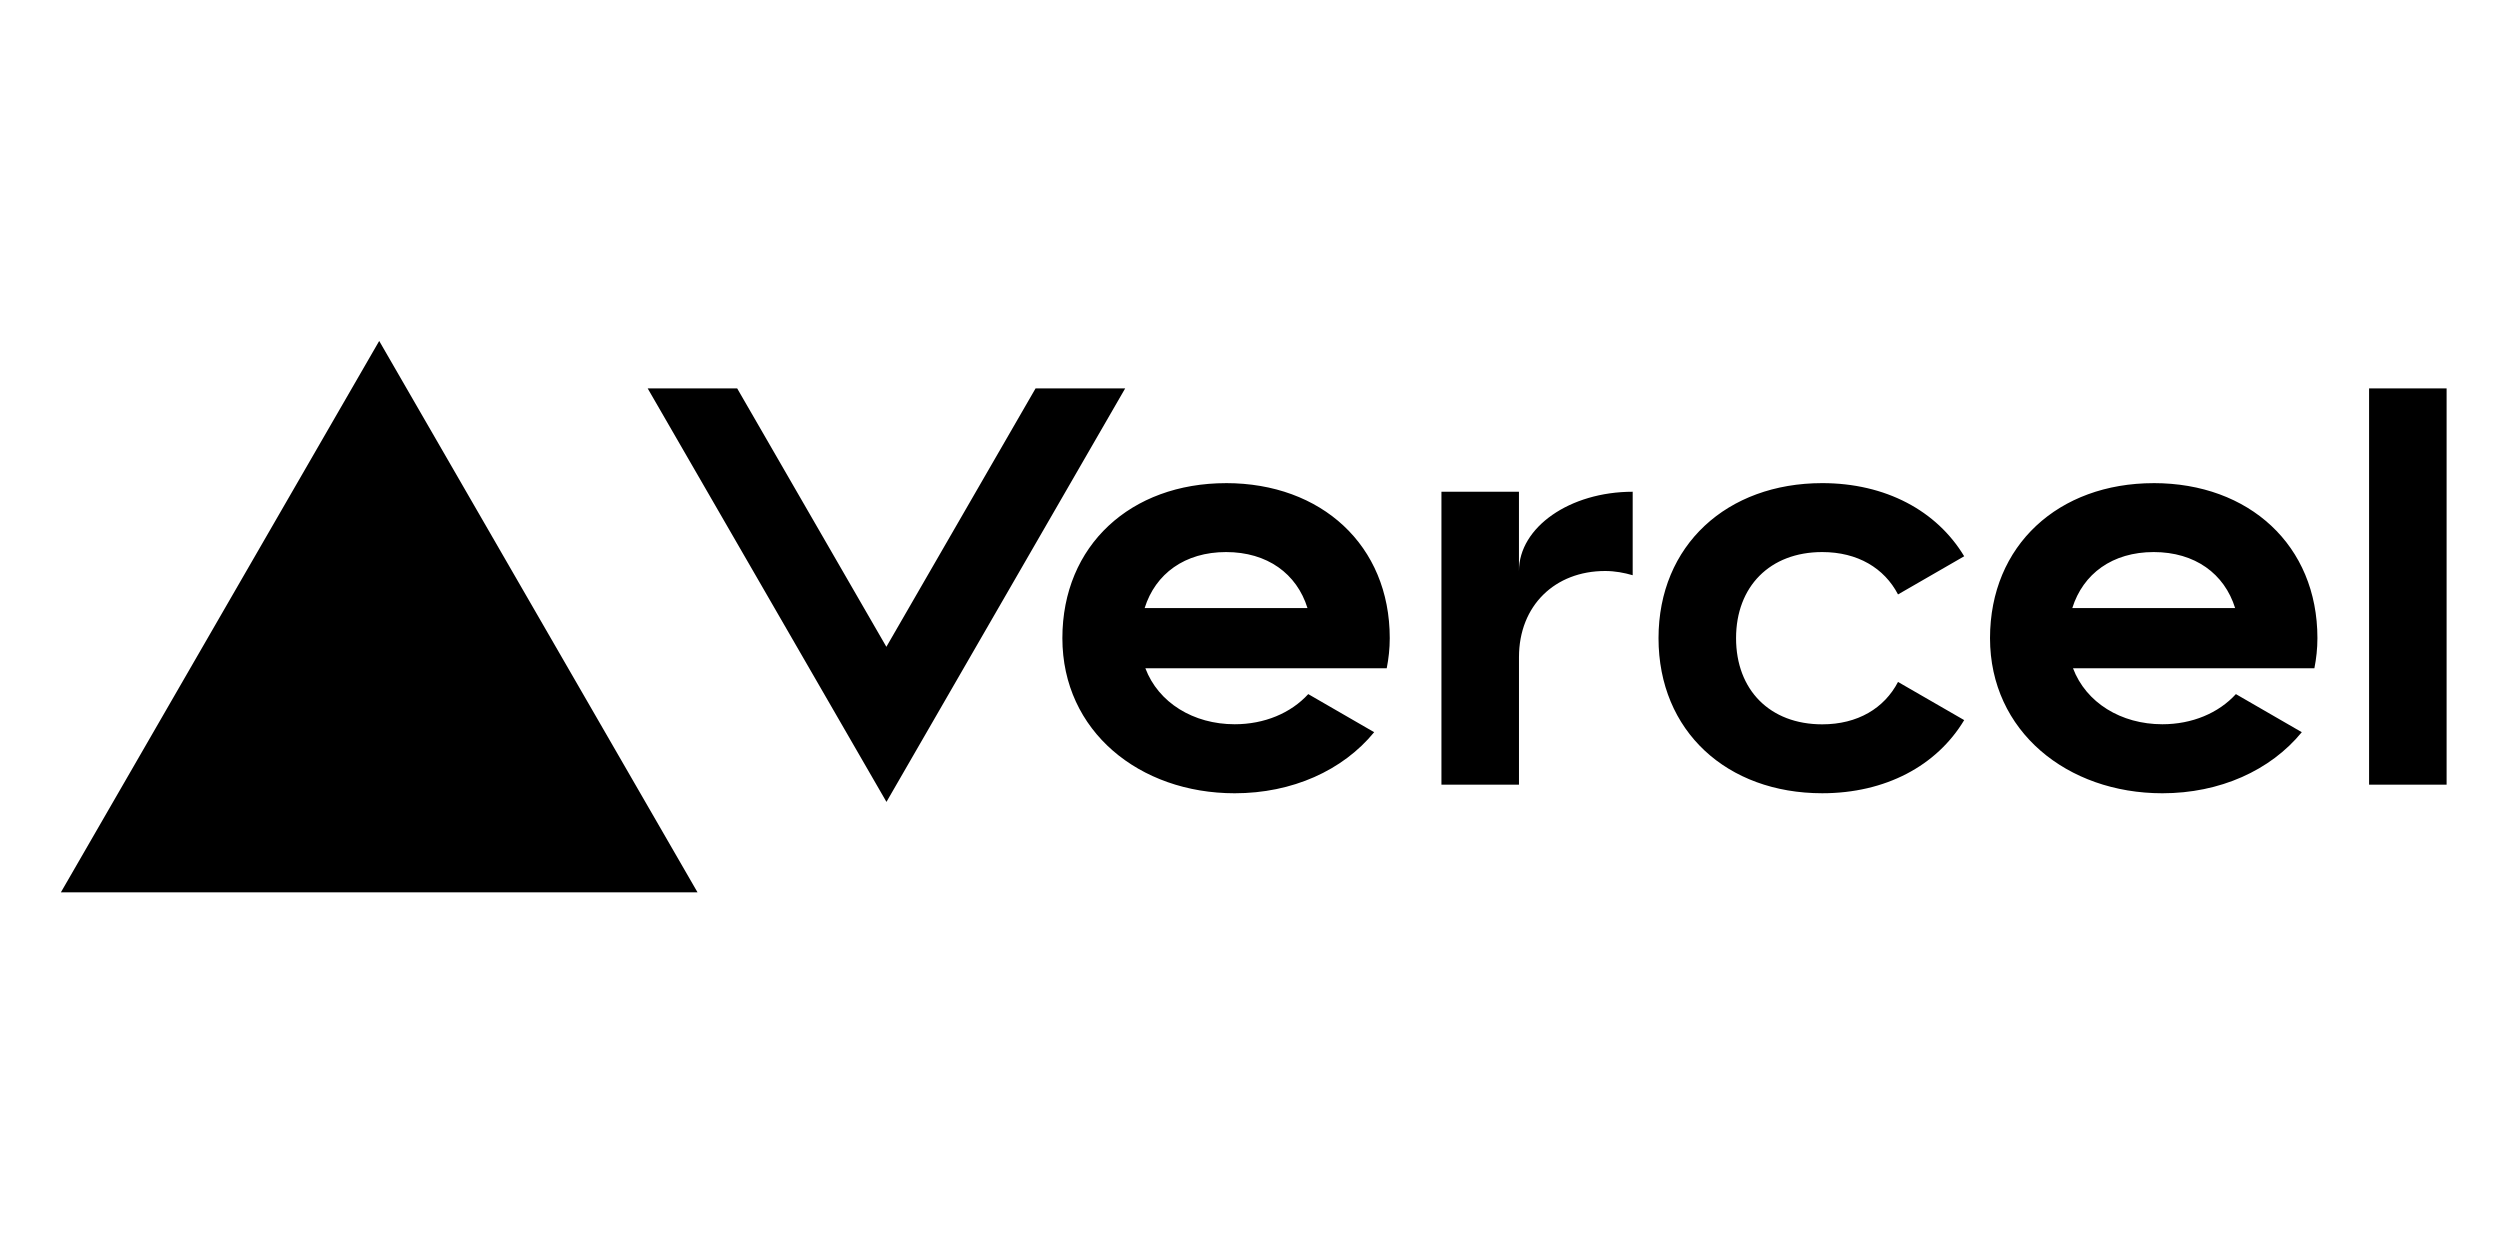
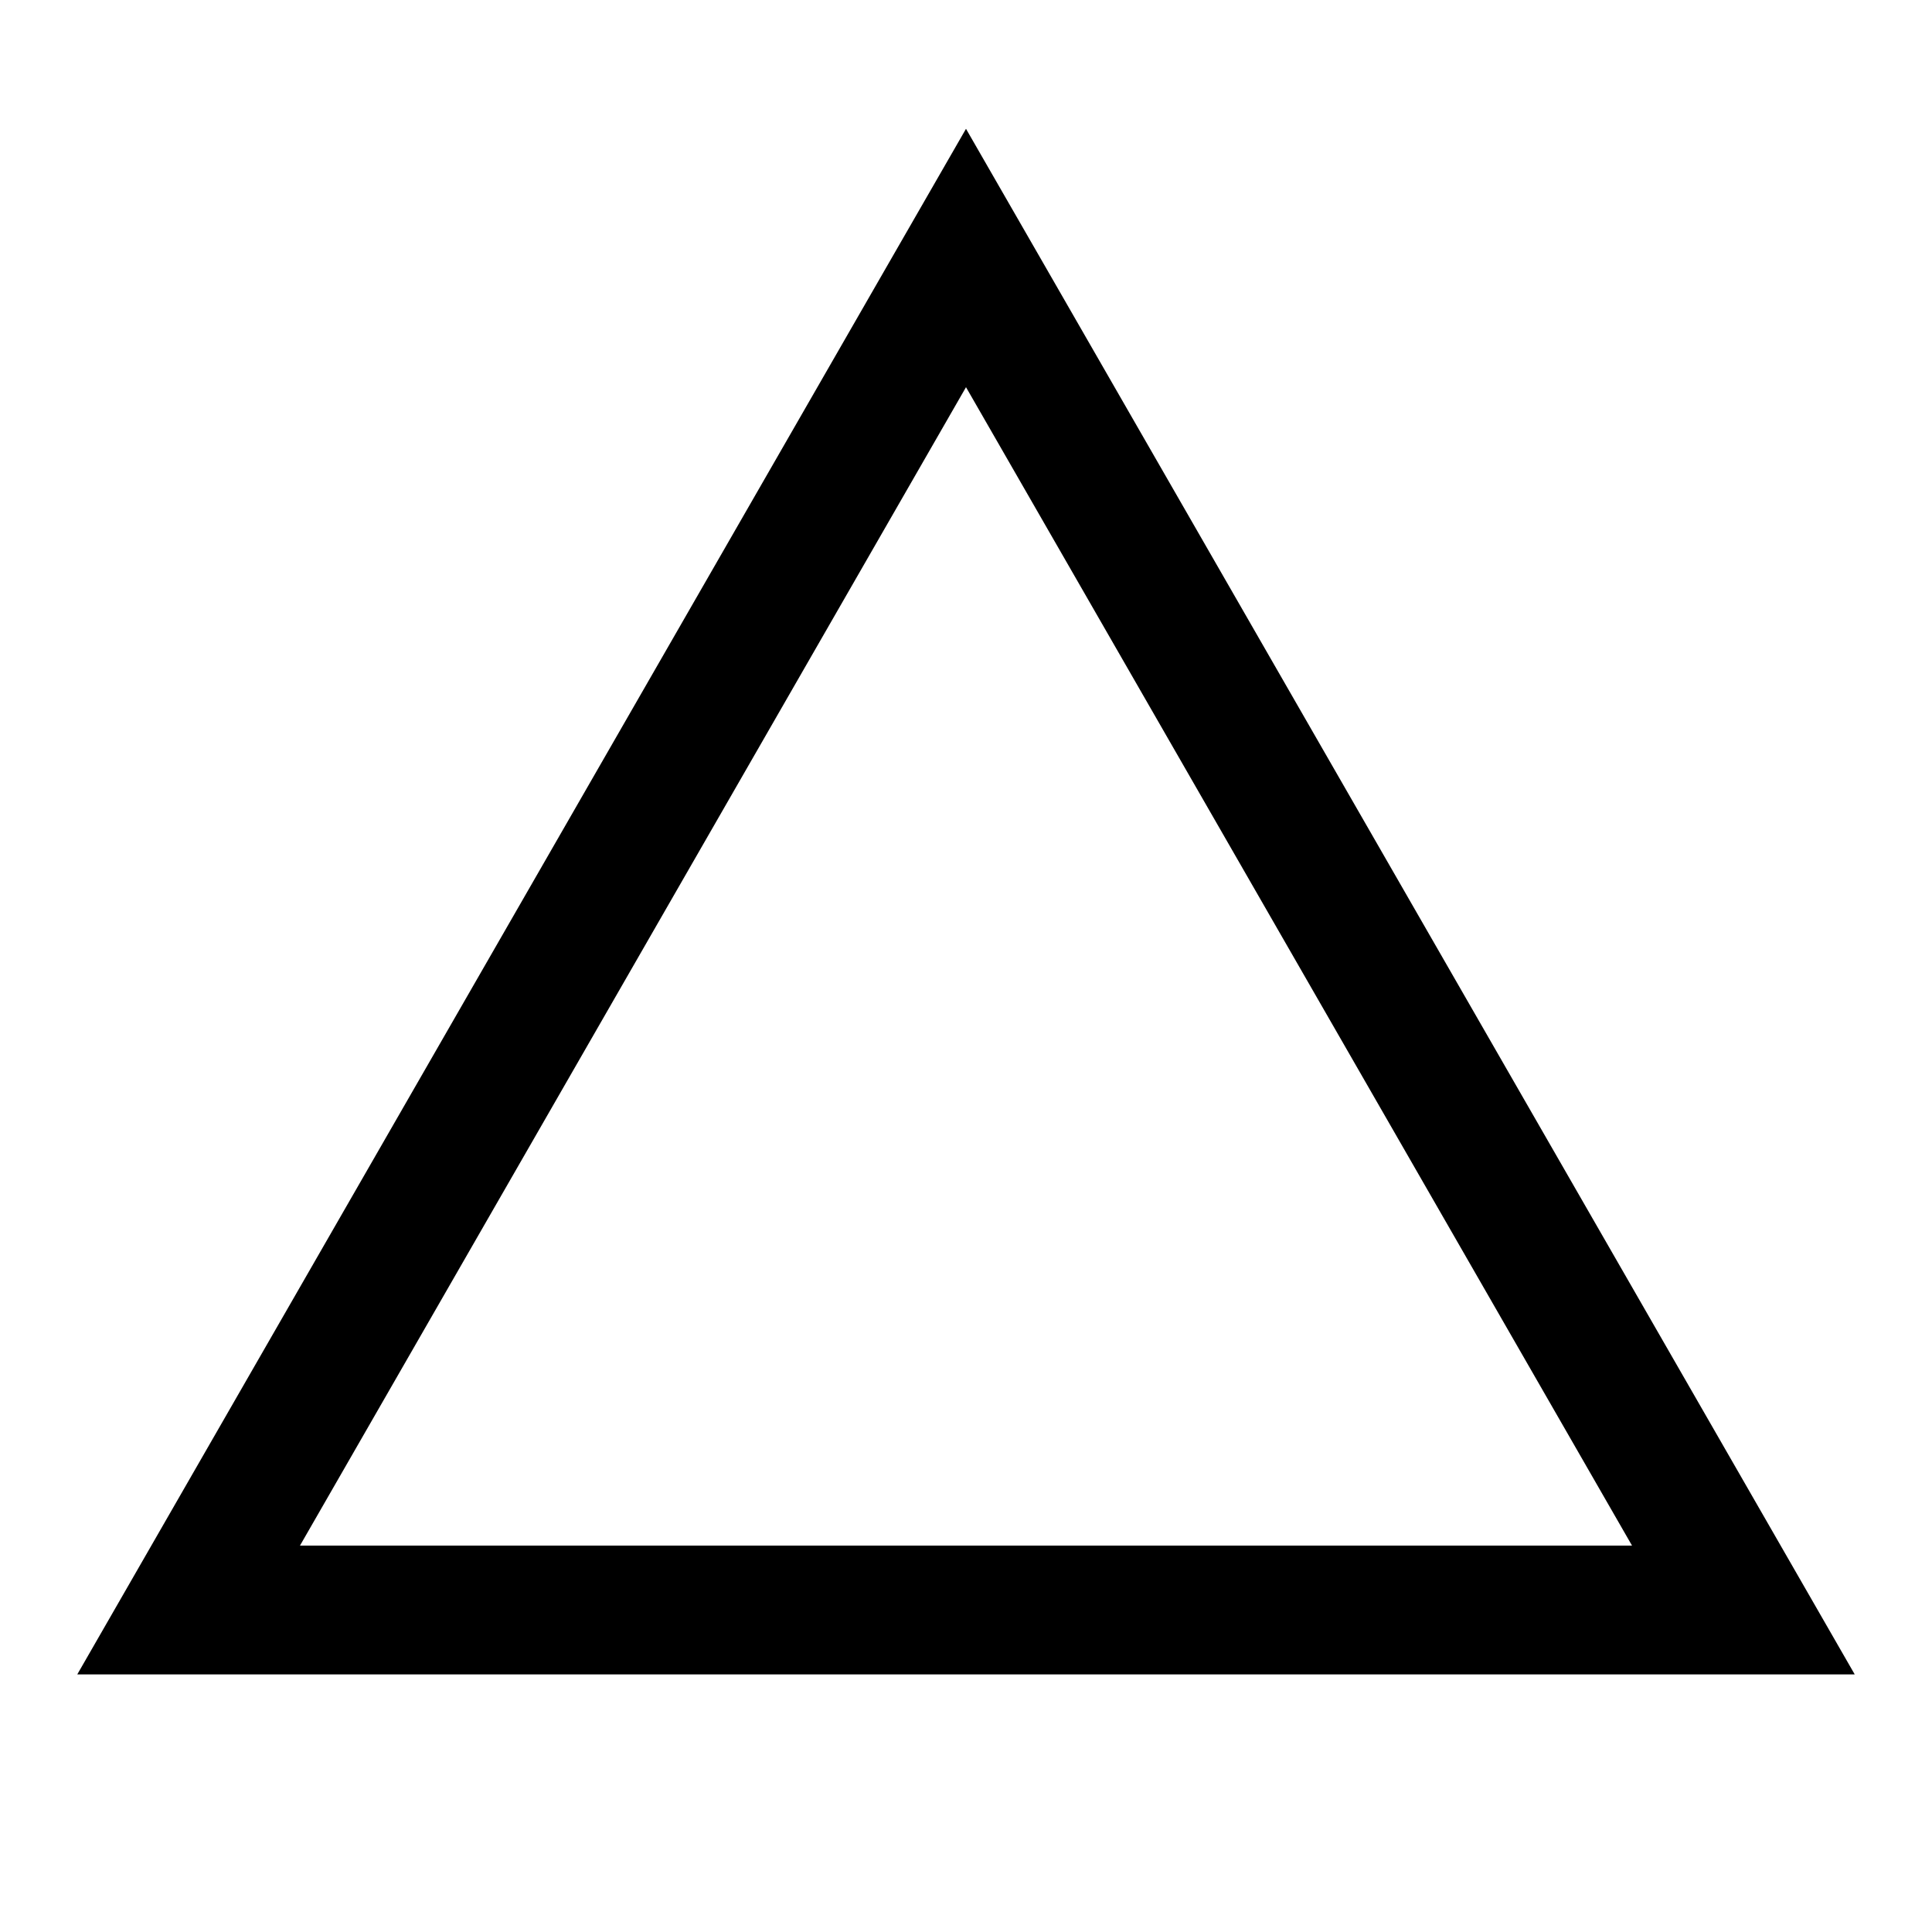
- <svg xmlns="http://www.w3.org/2000/svg" width="120" height="60" viewBox="0 0 120 60" fill="none" version="1.1" id="svg4">
-   <defs id="defs8" />
-   <path d="m 58.851,23.191 c -4.565,0 -7.857,2.977 -7.857,7.443 0,4.466 3.701,7.443 8.271,7.443 2.758,0 5.189,-1.092 6.695,-2.932 L 62.796,33.317 c -0.835,0.914 -2.105,1.447 -3.531,1.447 -1.981,0 -3.664,-1.034 -4.288,-2.688 H 66.563 c 0.091,-0.463 0.145,-0.943 0.145,-1.447 0,-4.462 -3.287,-7.439 -7.857,-7.439 z m -3.908,5.996 c 0.517,-1.65 1.931,-2.688 3.908,-2.688 1.981,0 3.395,1.038 3.908,2.688 z M 54.009,18.642 42.55,38.491 31.088,18.642 h 4.296 l 7.162,12.405 7.162,-12.405 z M 18.202,16.366 33.481,42.831 H 2.923 Z m 65.129,14.267 c 0,2.481 1.621,4.135 4.135,4.135 1.704,0 2.981,-0.773 3.639,-2.035 l 3.176,1.832 c -1.315,2.192 -3.779,3.511 -6.815,3.511 -4.569,0 -7.857,-2.977 -7.857,-7.443 0,-4.466 3.291,-7.443 7.857,-7.443 3.035,0 5.496,1.319 6.815,3.511 l -3.176,1.832 c -0.657,-1.261 -1.935,-2.034 -3.639,-2.034 -2.51,0 -4.135,1.654 -4.135,4.135 z M 117.437,18.642 v 19.022 h -3.721 V 18.642 Z m -14.059,4.549 c -4.565,0 -7.857,2.977 -7.857,7.443 0,4.466 3.705,7.443 8.271,7.443 2.757,0 5.189,-1.092 6.694,-2.932 l -3.163,-1.828 c -0.835,0.914 -2.104,1.447 -3.53,1.447 -1.981,0 -3.664,-1.034 -4.289,-2.688 h 11.587 c 0.091,-0.463 0.145,-0.943 0.145,-1.447 0,-4.462 -3.288,-7.439 -7.856,-7.439 z m -3.908,5.996 c 0.518,-1.65 1.927,-2.688 3.908,-2.688 1.981,0 3.394,1.038 3.908,2.688 z M 78.369,23.604 v 4.007 c -0.413,-0.12 -0.852,-0.203 -1.323,-0.203 -2.402,0 -4.135,1.654 -4.135,4.135 v 6.12 H 69.189 V 23.604 h 3.721 v 3.804 c 0,-2.101 2.444,-3.804 5.458,-3.804 z" fill="#000000" id="path2" style="stroke-width:0.979" />
+ <svg xmlns="http://www.w3.org/2000/svg" width="800px" height="800px" viewBox="0 0 15 15" fill="none">
+   <path fill-rule="evenodd" clip-rule="evenodd" d="M7.5 1L6.923 2.003L1.175 12L0.6 13H1.754H13.246H14.4L13.825 12L8.077 2.003L7.5 1ZM7.5 3.006L2.329 12H12.671L7.5 3.006Z" fill="#000000" />
</svg>
